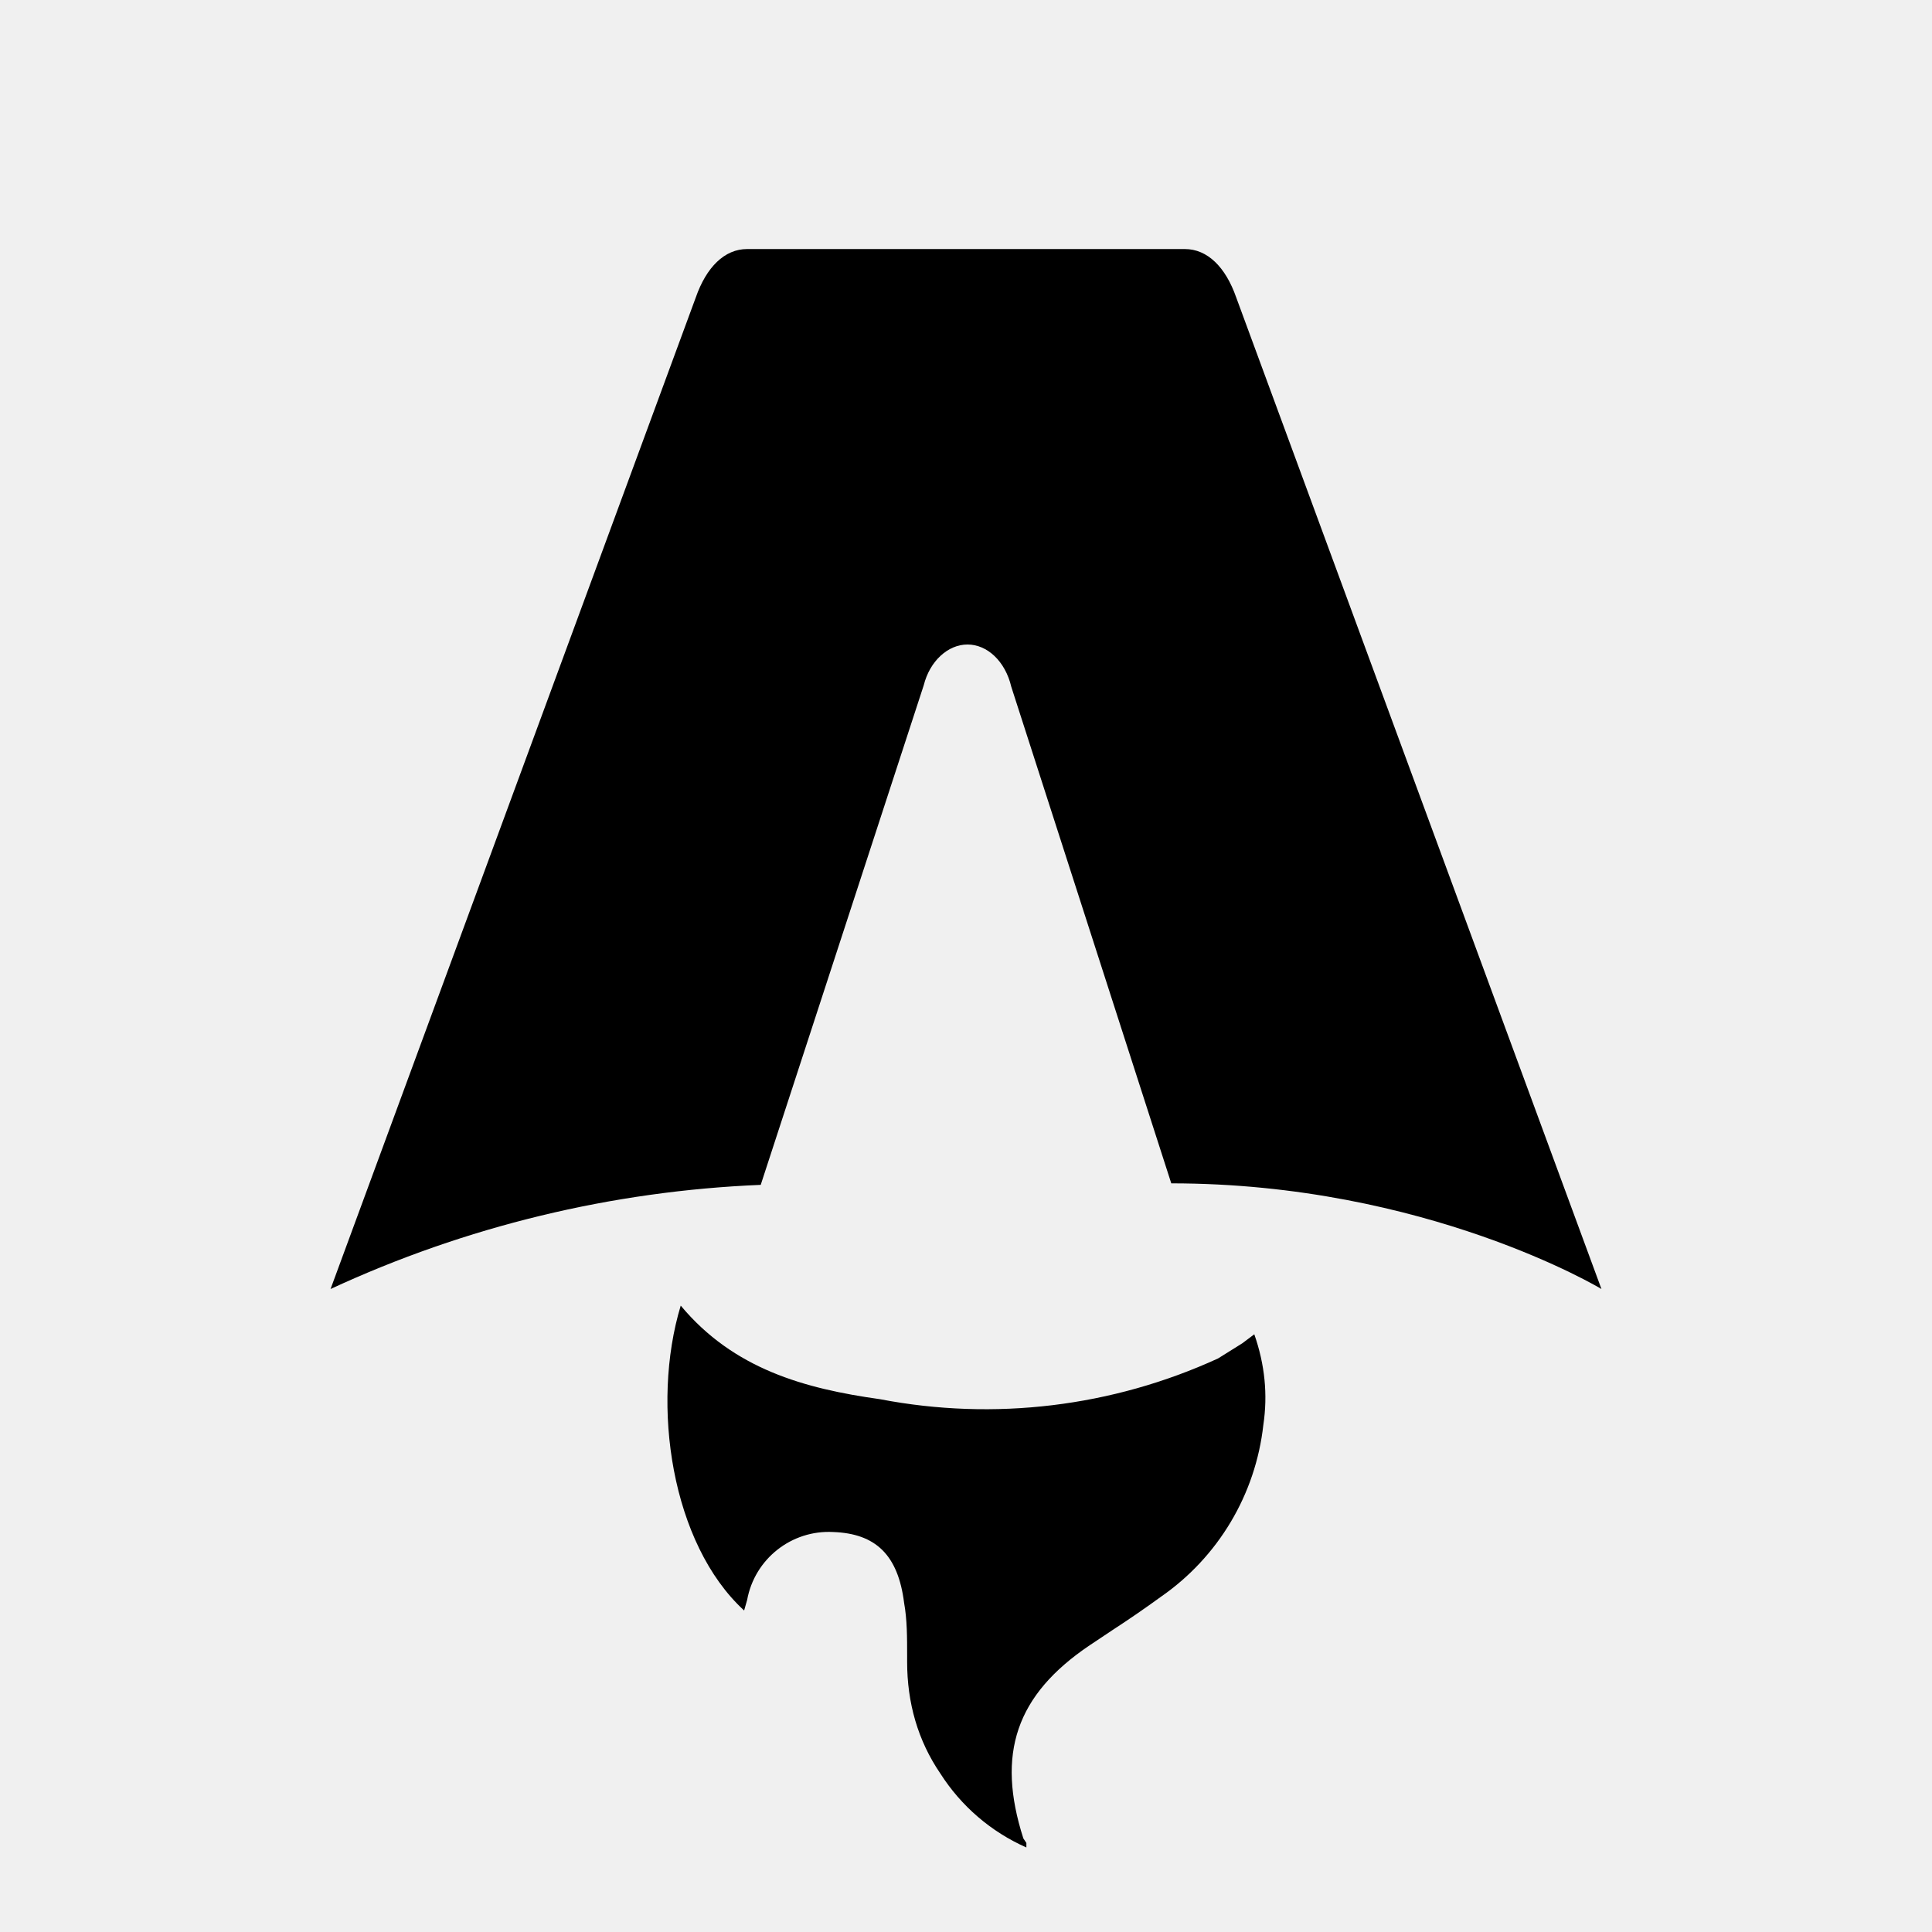
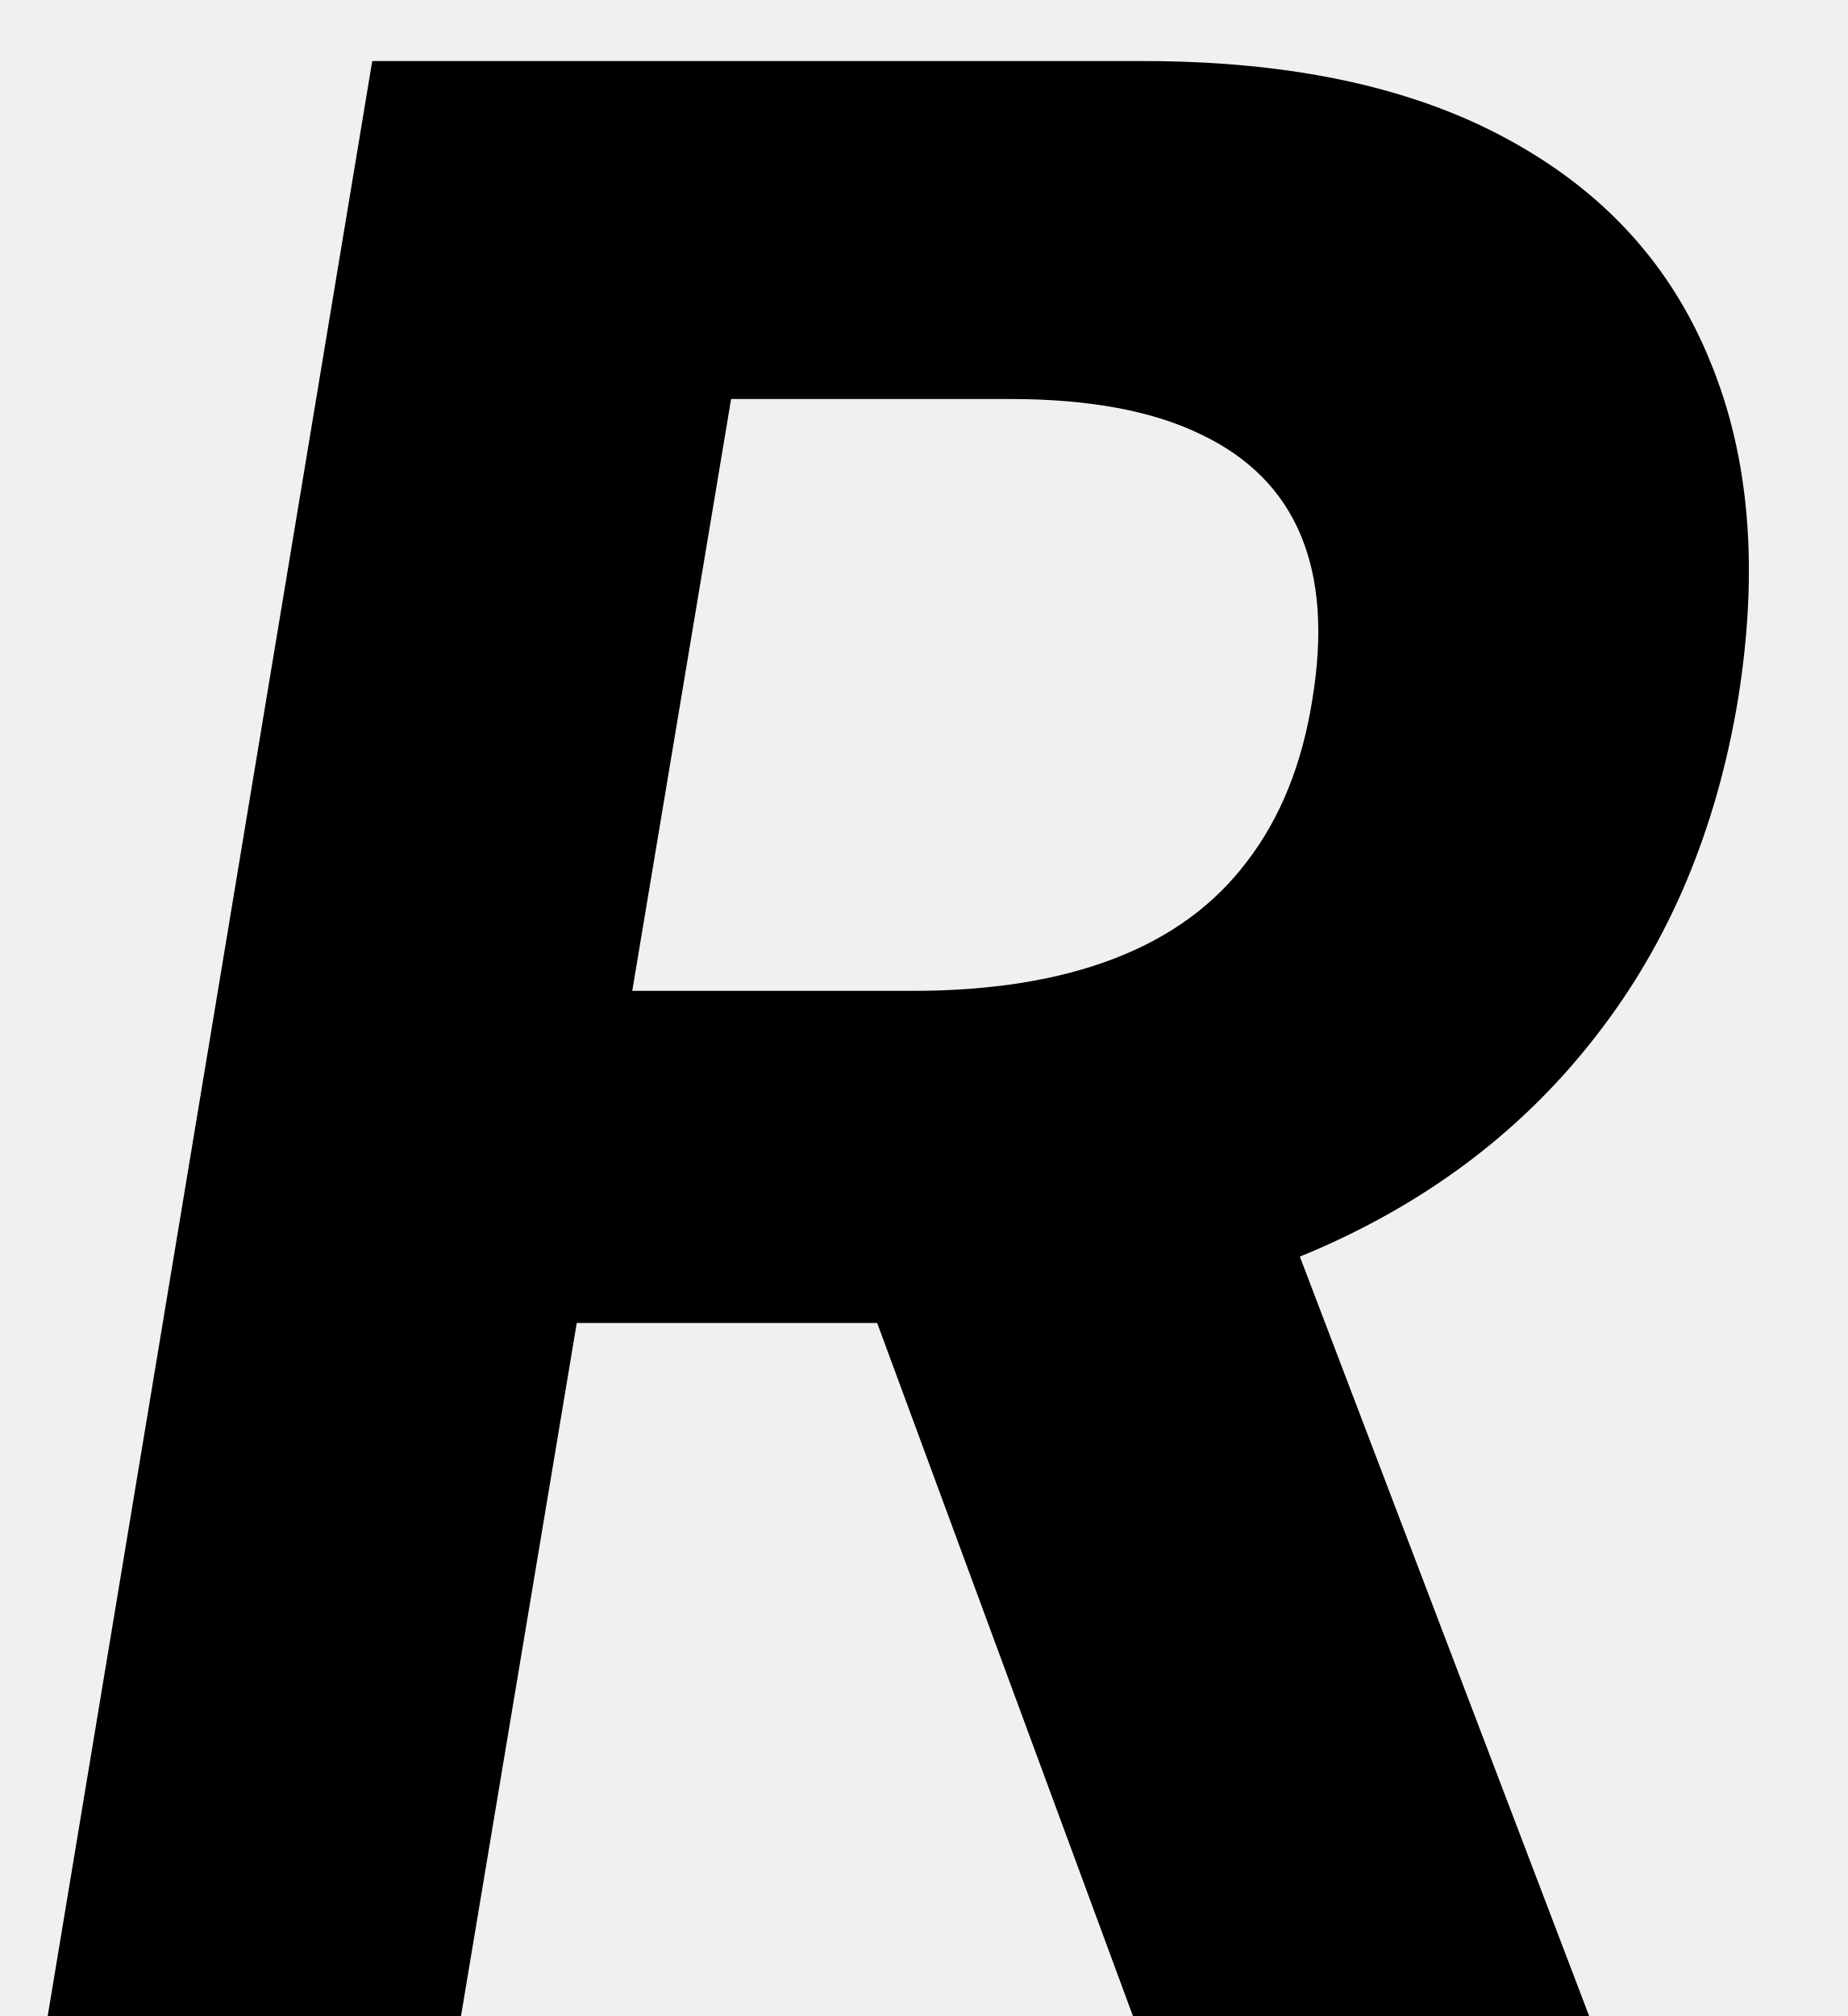
- <svg xmlns="http://www.w3.org/2000/svg" fill="none" viewBox="0 0 128 128">
-   <path d="M50.4 78.5a75.1 75.1 0 0 0-28.5 6.9l24.2-65.7c.7-2 1.9-3.2 3.4-3.2h29c1.5 0 2.7 1.2 3.4 3.2l24.2 65.7s-11.6-7-28.5-7L67 45.5c-.4-1.7-1.6-2.8-2.9-2.8-1.3 0-2.5 1.1-2.9 2.7L50.4 78.5Zm-1.1 28.2Zm-4.2-20.2c-2 6.6-.6 15.8 4.2 20.2a17.5 17.5 0 0 1 .2-.7 5.5 5.5 0 0 1 5.7-4.5c2.8.1 4.3 1.5 4.7 4.7.2 1.1.2 2.3.2 3.5v.4c0 2.7.7 5.2 2.2 7.4a13 13 0 0 0 5.7 4.9v-.3l-.2-.3c-1.8-5.6-.5-9.5 4.4-12.8l1.5-1a73 73 0 0 0 3.2-2.2 16 16 0 0 0 6.8-11.4c.3-2 .1-4-.6-6l-.8.6-1.6 1a37 37 0 0 1-22.4 2.7c-5-.7-9.7-2-13.2-6.2Z" />
+ <svg xmlns="http://www.w3.org/2000/svg" width="22" height="24" viewBox="0 0 22 24" fill="none">
+   <path d="M0.568 24L4.432 0.727H13.614C15.371 0.727 16.818 1.038 17.954 1.659C19.099 2.28 19.901 3.163 20.364 4.307C20.833 5.443 20.943 6.784 20.693 8.33C20.436 9.875 19.879 11.201 19.023 12.307C18.174 13.413 17.068 14.265 15.704 14.864C14.348 15.454 12.777 15.75 10.989 15.75H4.841L5.523 11.796H10.864C11.803 11.796 12.606 11.667 13.273 11.409C13.939 11.152 14.466 10.765 14.852 10.25C15.246 9.735 15.504 9.095 15.625 8.33C15.754 7.549 15.708 6.898 15.489 6.375C15.269 5.845 14.871 5.443 14.296 5.17C13.72 4.89 12.962 4.75 12.023 4.75H8.705L5.489 24H0.568ZM14.886 13.409L18.921 24H13.489L9.58 13.409H14.886Z" />
  <style>
        path { fill: #000; }
        @media (prefers-color-scheme: dark) {
-             path { fill: #FFF; }
+             path { fill: #fff; }
        }
    </style>
</svg>
